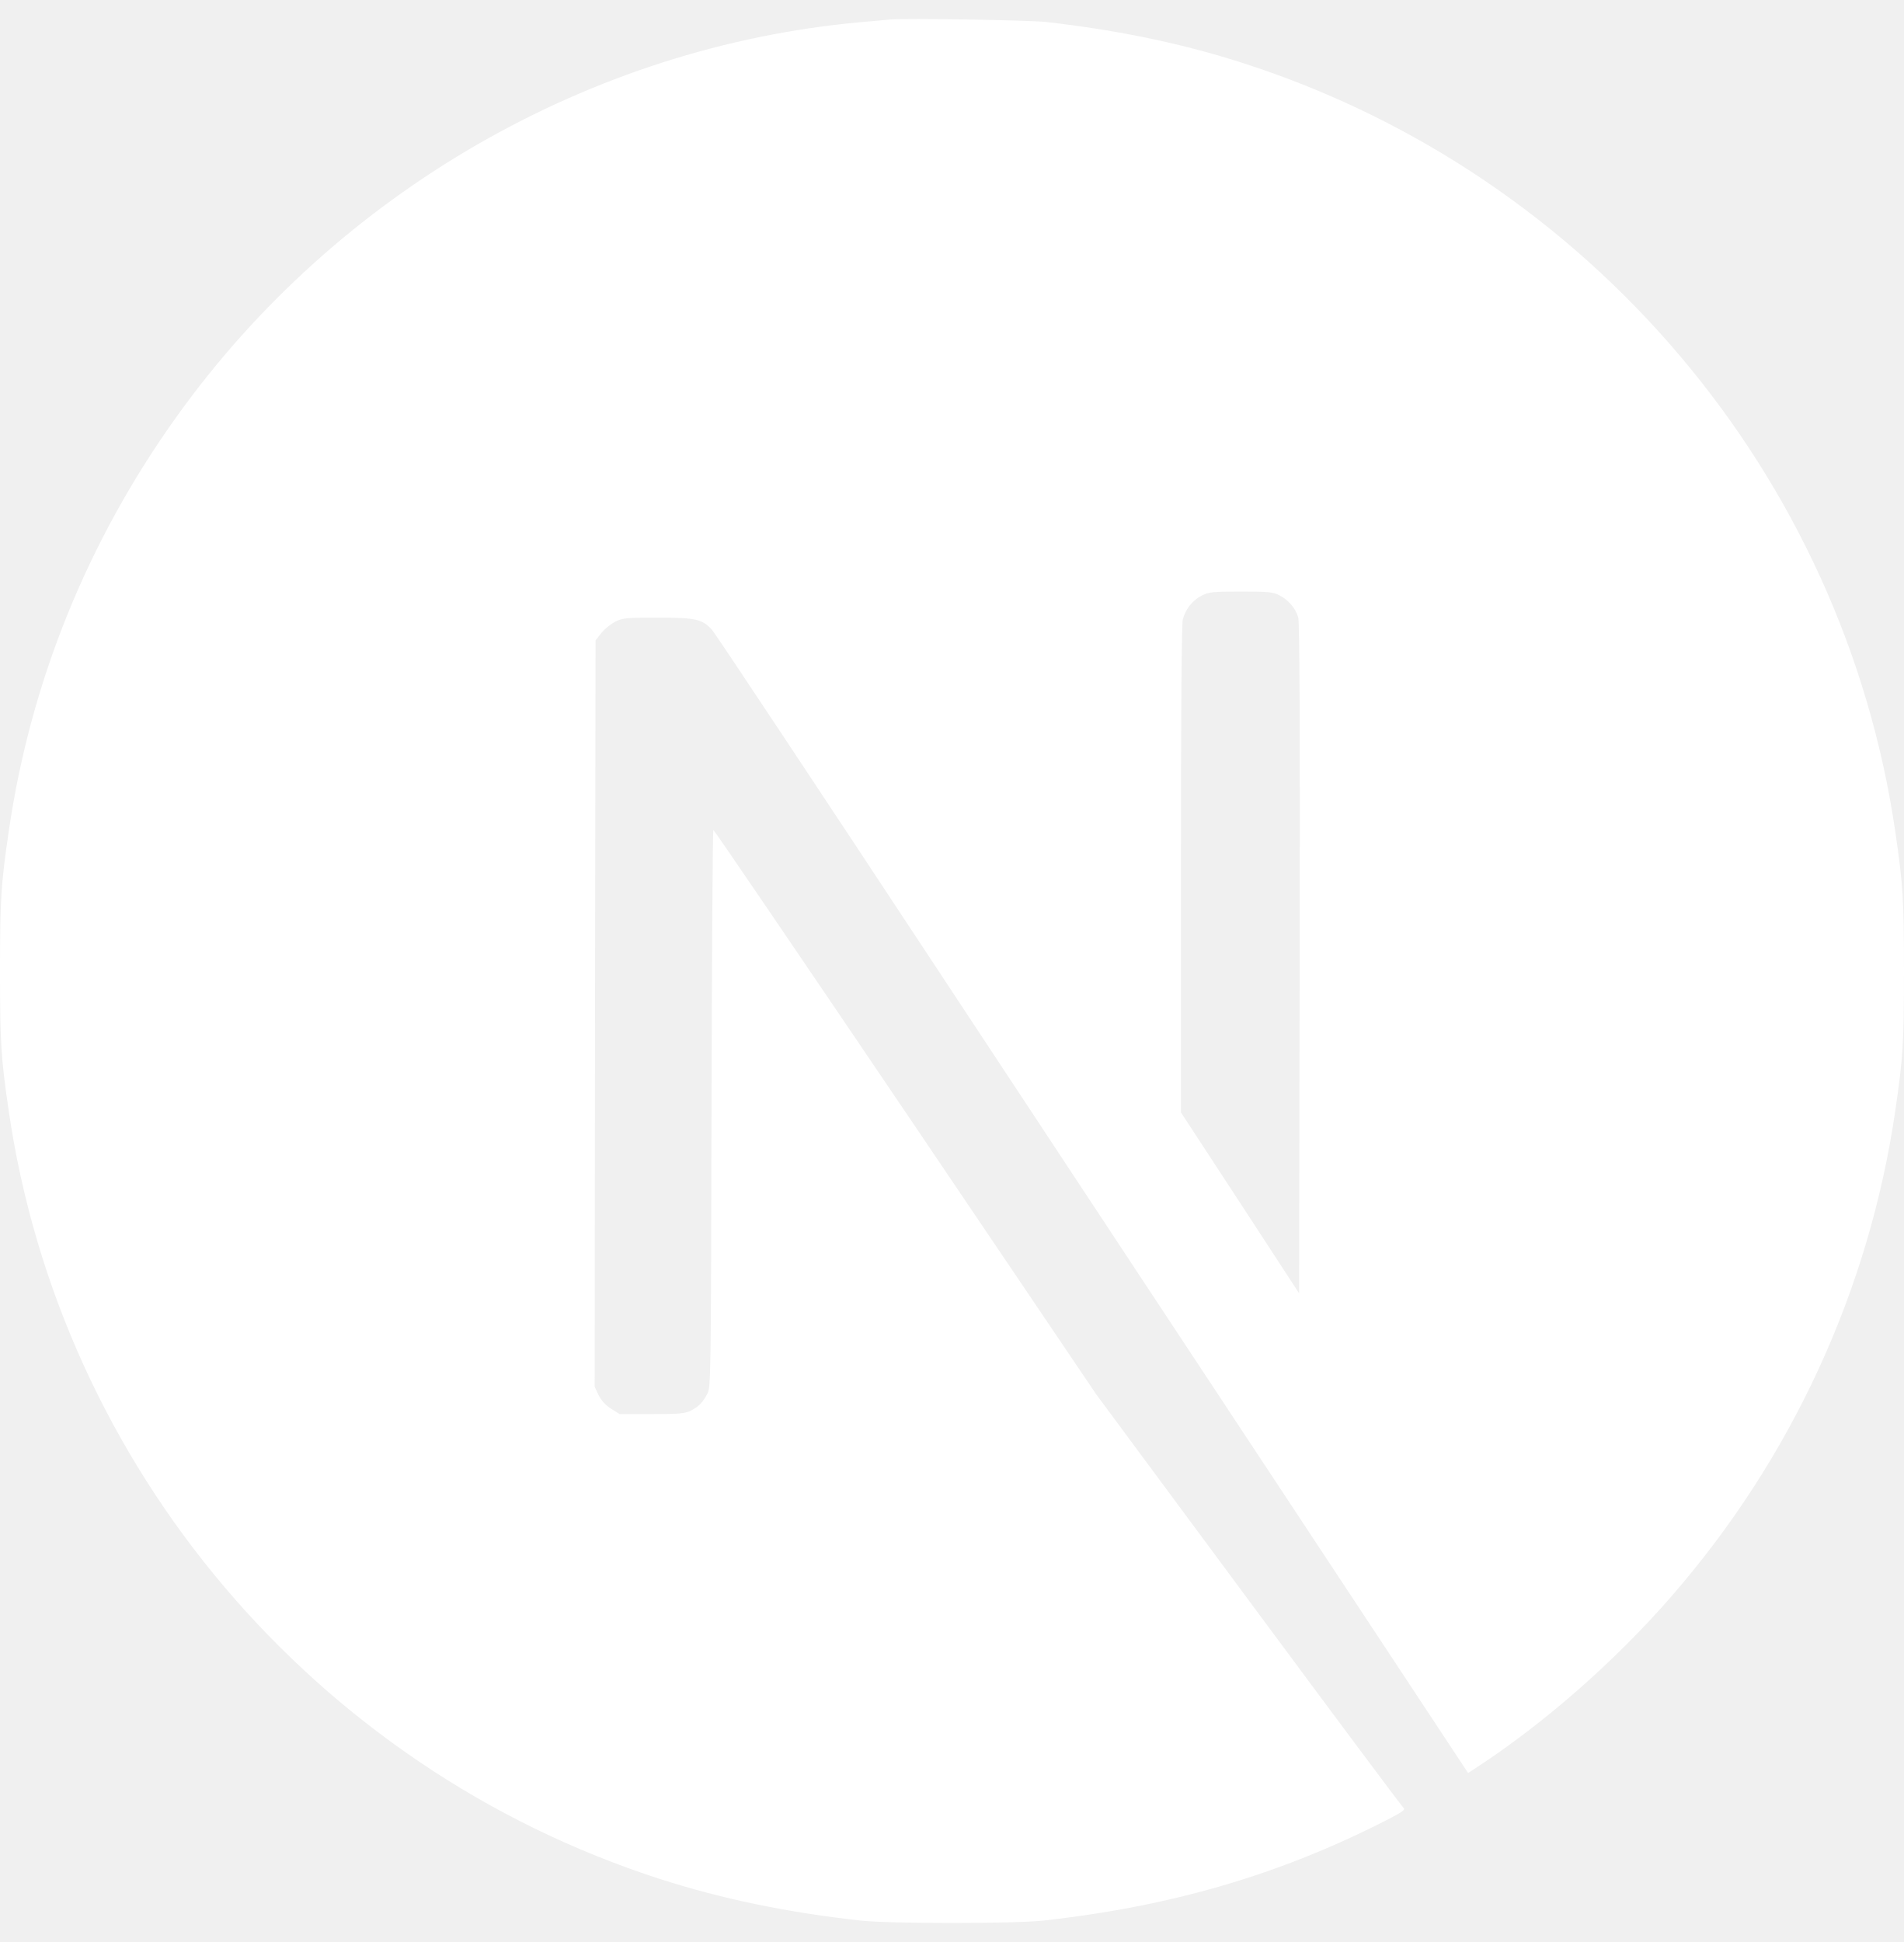
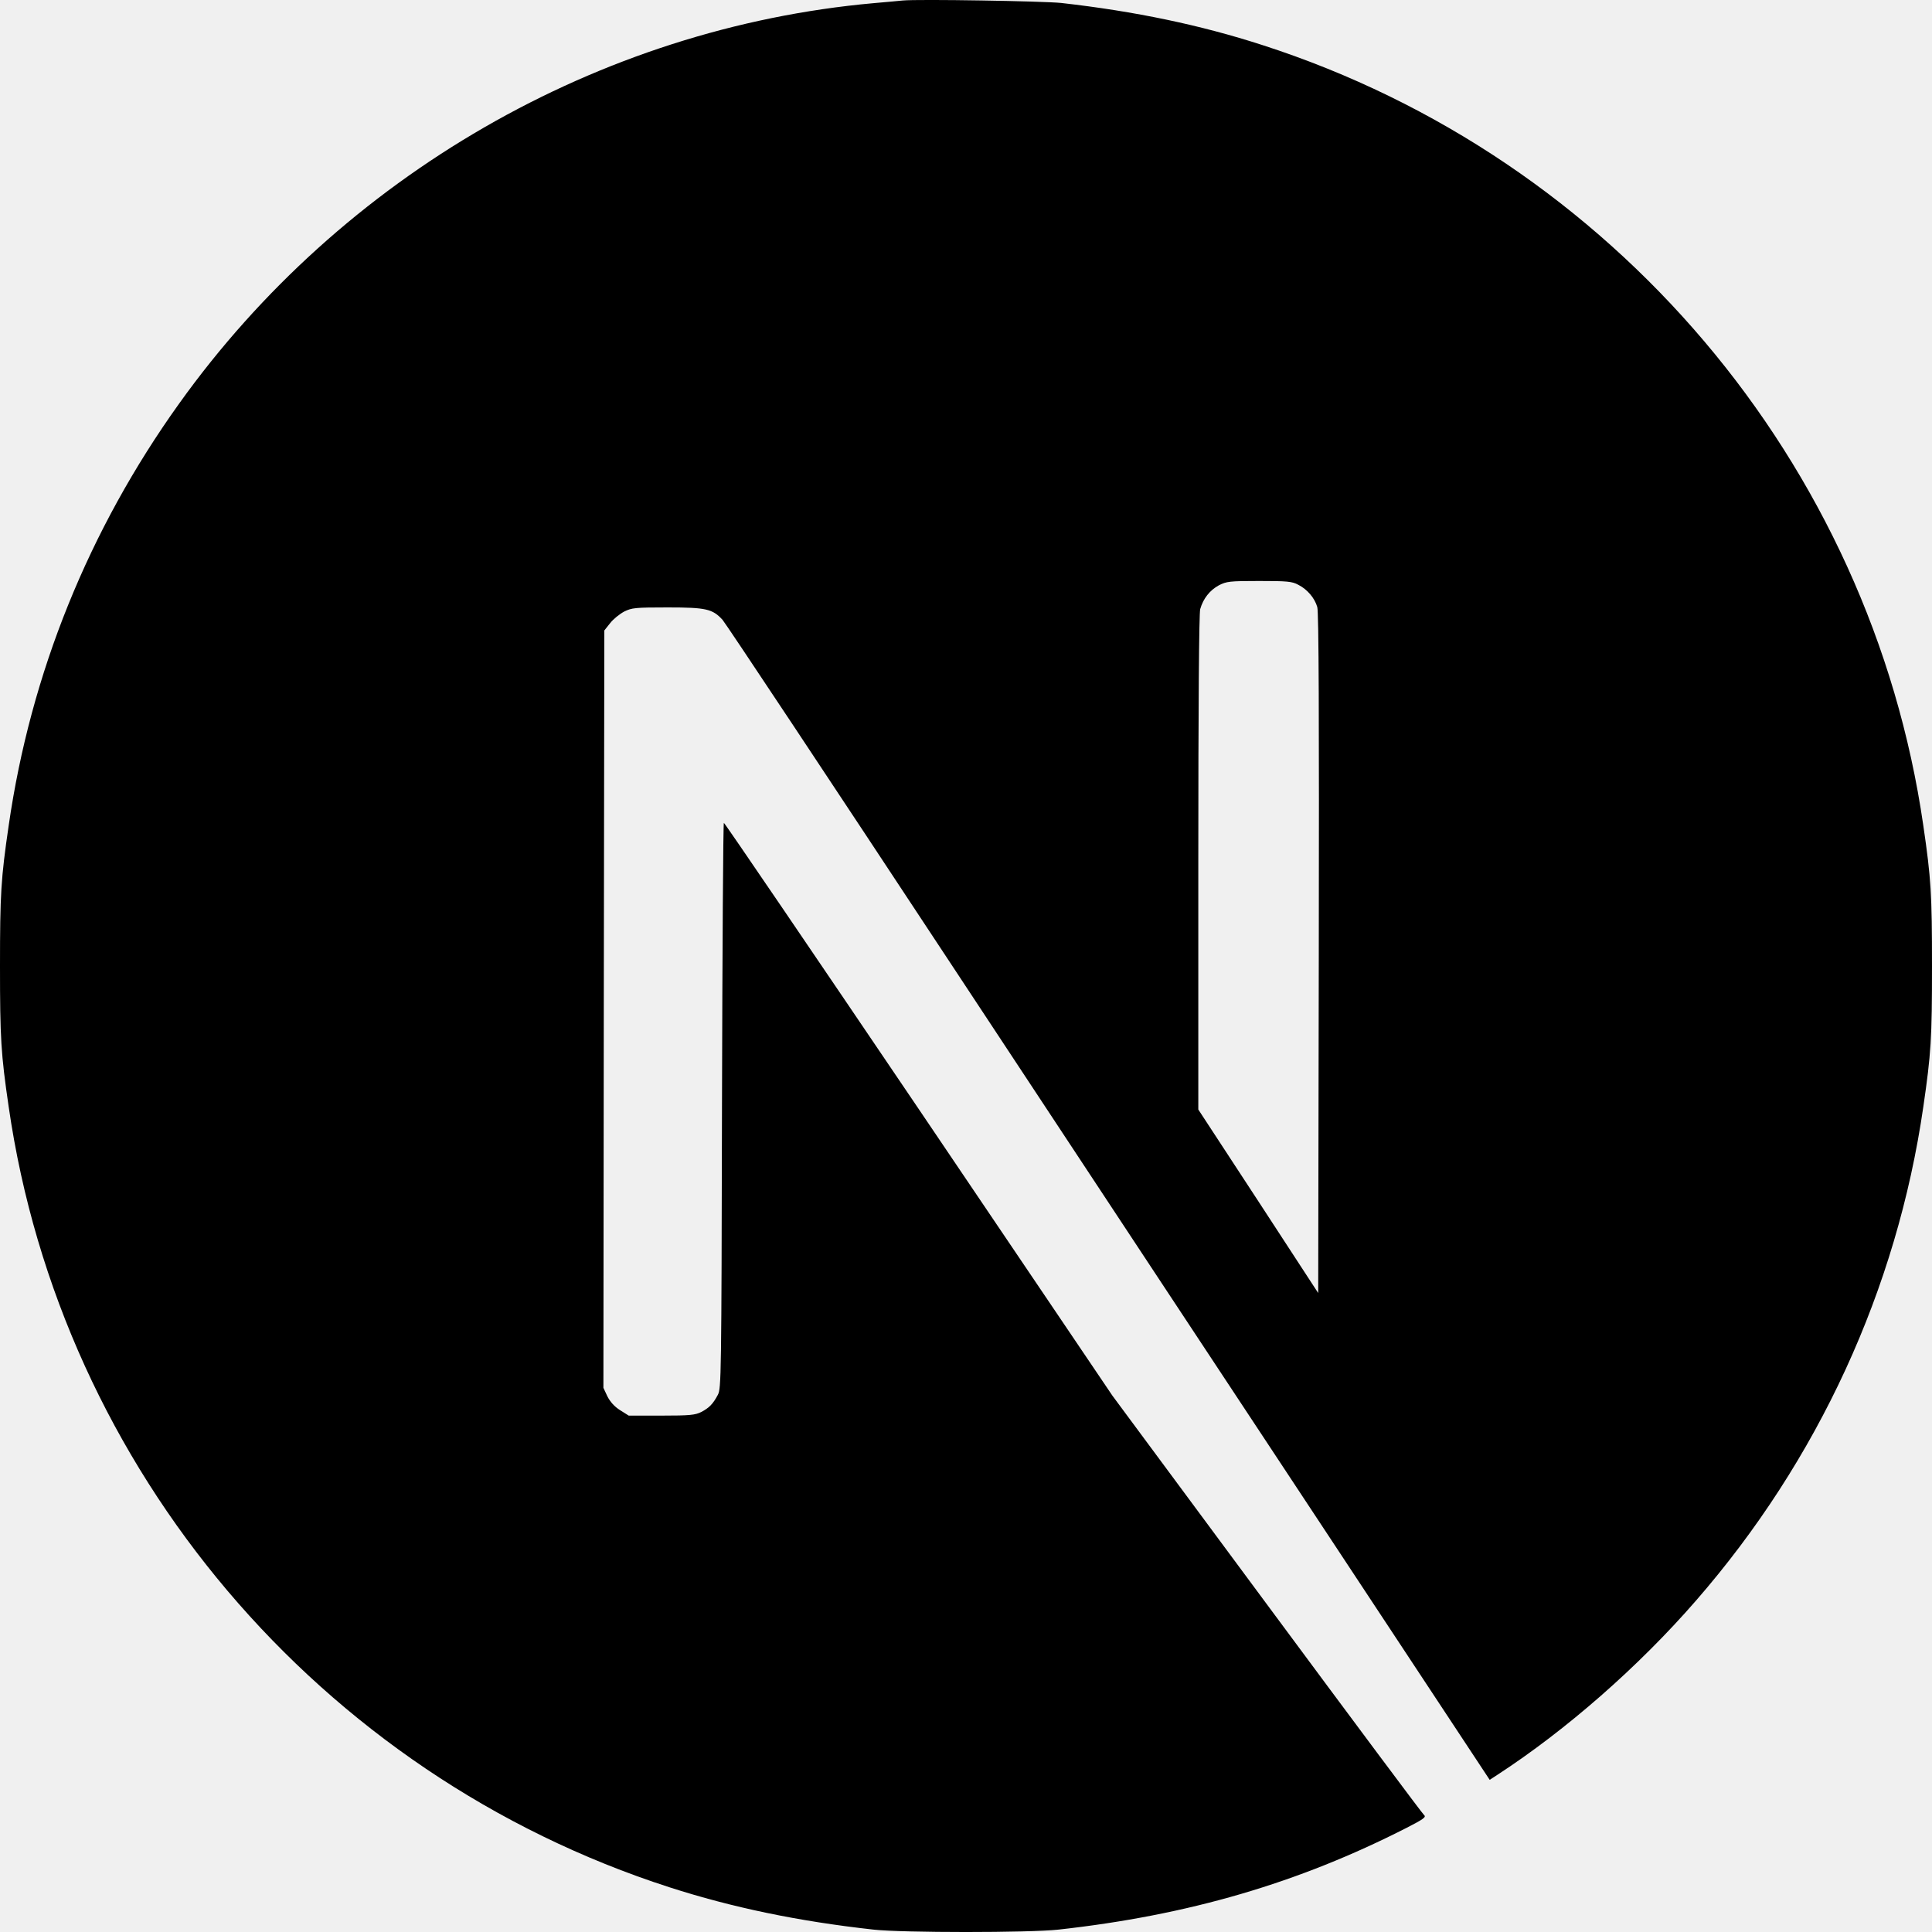
- <svg xmlns="http://www.w3.org/2000/svg" width="50" height="51" viewBox="0 0 50 51" fill="none">
-   <path d="M23.363 0.513C23.255 0.523 22.913 0.557 22.605 0.582C15.503 1.222 8.851 5.053 4.638 10.942C2.292 14.216 0.792 17.93 0.225 21.864C0.024 23.237 0 23.643 0 25.505C0 27.367 0.024 27.772 0.225 29.146C1.584 38.533 8.265 46.421 17.326 49.343C18.949 49.866 20.66 50.223 22.605 50.438C23.363 50.521 26.637 50.521 27.395 50.438C30.753 50.066 33.597 49.236 36.403 47.804C36.833 47.584 36.916 47.525 36.857 47.476C36.818 47.447 34.985 44.989 32.786 42.018L28.788 36.618L23.778 29.204C21.021 25.129 18.754 21.796 18.734 21.796C18.715 21.791 18.695 25.085 18.685 29.107C18.671 36.148 18.666 36.432 18.578 36.598C18.451 36.837 18.353 36.935 18.148 37.043C17.991 37.121 17.854 37.136 17.116 37.136H16.271L16.046 36.994C15.899 36.901 15.792 36.779 15.719 36.637L15.616 36.417L15.626 26.619L15.64 16.816L15.792 16.625C15.87 16.523 16.036 16.391 16.154 16.327C16.354 16.23 16.432 16.22 17.278 16.22C18.275 16.22 18.441 16.259 18.7 16.542C18.773 16.621 21.486 20.706 24.731 25.627C27.977 30.548 32.414 37.268 34.594 40.566L38.553 46.562L38.754 46.431C40.528 45.277 42.405 43.635 43.891 41.925C47.053 38.294 49.091 33.866 49.775 29.146C49.976 27.772 50 27.367 50 25.505C50 23.643 49.976 23.237 49.775 21.864C48.416 12.476 41.735 4.589 32.673 1.667C31.075 1.149 29.374 0.792 27.468 0.577C26.999 0.528 23.768 0.474 23.363 0.513ZM33.597 15.633C33.832 15.751 34.023 15.976 34.091 16.21C34.13 16.337 34.14 19.054 34.13 25.177L34.115 33.964L32.566 31.589L31.012 29.214V22.827C31.012 18.698 31.031 16.376 31.061 16.264C31.139 15.99 31.31 15.775 31.544 15.648C31.745 15.546 31.818 15.536 32.586 15.536C33.309 15.536 33.436 15.546 33.597 15.633Z" fill="white" />
+ <svg xmlns="http://www.w3.org/2000/svg" width="50" height="50" viewBox="0 0 50 50" fill="none">
+   <path d="M23.363 0.013C23.255 0.023 22.913 0.057 22.605 0.082C15.503 0.722 8.851 4.553 4.638 10.442C2.292 13.716 0.792 17.43 0.225 21.364C0.024 22.737 0 23.143 0 25.005C0 26.867 0.024 27.272 0.225 28.646C1.584 38.033 8.265 45.921 17.326 48.843C18.949 49.366 20.66 49.723 22.605 49.938C23.363 50.021 26.637 50.021 27.395 49.938C30.753 49.566 33.597 48.736 36.403 47.304C36.833 47.084 36.916 47.025 36.857 46.976C36.818 46.947 34.985 44.489 32.786 41.518L28.788 36.118L23.778 28.704C21.021 24.629 18.754 21.296 18.734 21.296C18.715 21.291 18.695 24.585 18.685 28.607C18.671 35.648 18.666 35.932 18.578 36.098C18.451 36.337 18.353 36.435 18.148 36.543C17.991 36.621 17.854 36.636 17.116 36.636H16.271L16.046 36.494C15.899 36.401 15.792 36.279 15.719 36.137L15.616 35.917L15.626 26.119L15.64 16.316L15.792 16.125C15.87 16.023 16.036 15.891 16.154 15.827C16.354 15.73 16.432 15.72 17.278 15.72C18.275 15.72 18.441 15.759 18.7 16.042C18.773 16.121 21.486 20.206 24.731 25.127C27.977 30.048 32.414 36.768 34.594 40.066L38.553 46.062L38.754 45.931C40.528 44.777 42.405 43.135 43.891 41.425C47.053 37.794 49.091 33.366 49.775 28.646C49.976 27.272 50 26.867 50 25.005C50 23.143 49.976 22.737 49.775 21.364C48.416 11.976 41.735 4.089 32.673 1.167C31.075 0.649 29.374 0.292 27.468 0.077C26.999 0.028 23.768 -0.026 23.363 0.013ZM33.597 15.133C33.832 15.251 34.023 15.476 34.091 15.71C34.13 15.837 34.14 18.554 34.13 24.677L34.115 33.464L32.566 31.089L31.012 28.714V22.327C31.012 18.198 31.031 15.876 31.061 15.764C31.139 15.49 31.31 15.275 31.544 15.148C31.745 15.046 31.818 15.036 32.586 15.036C33.309 15.036 33.436 15.046 33.597 15.133Z" fill="black" />
</svg>
